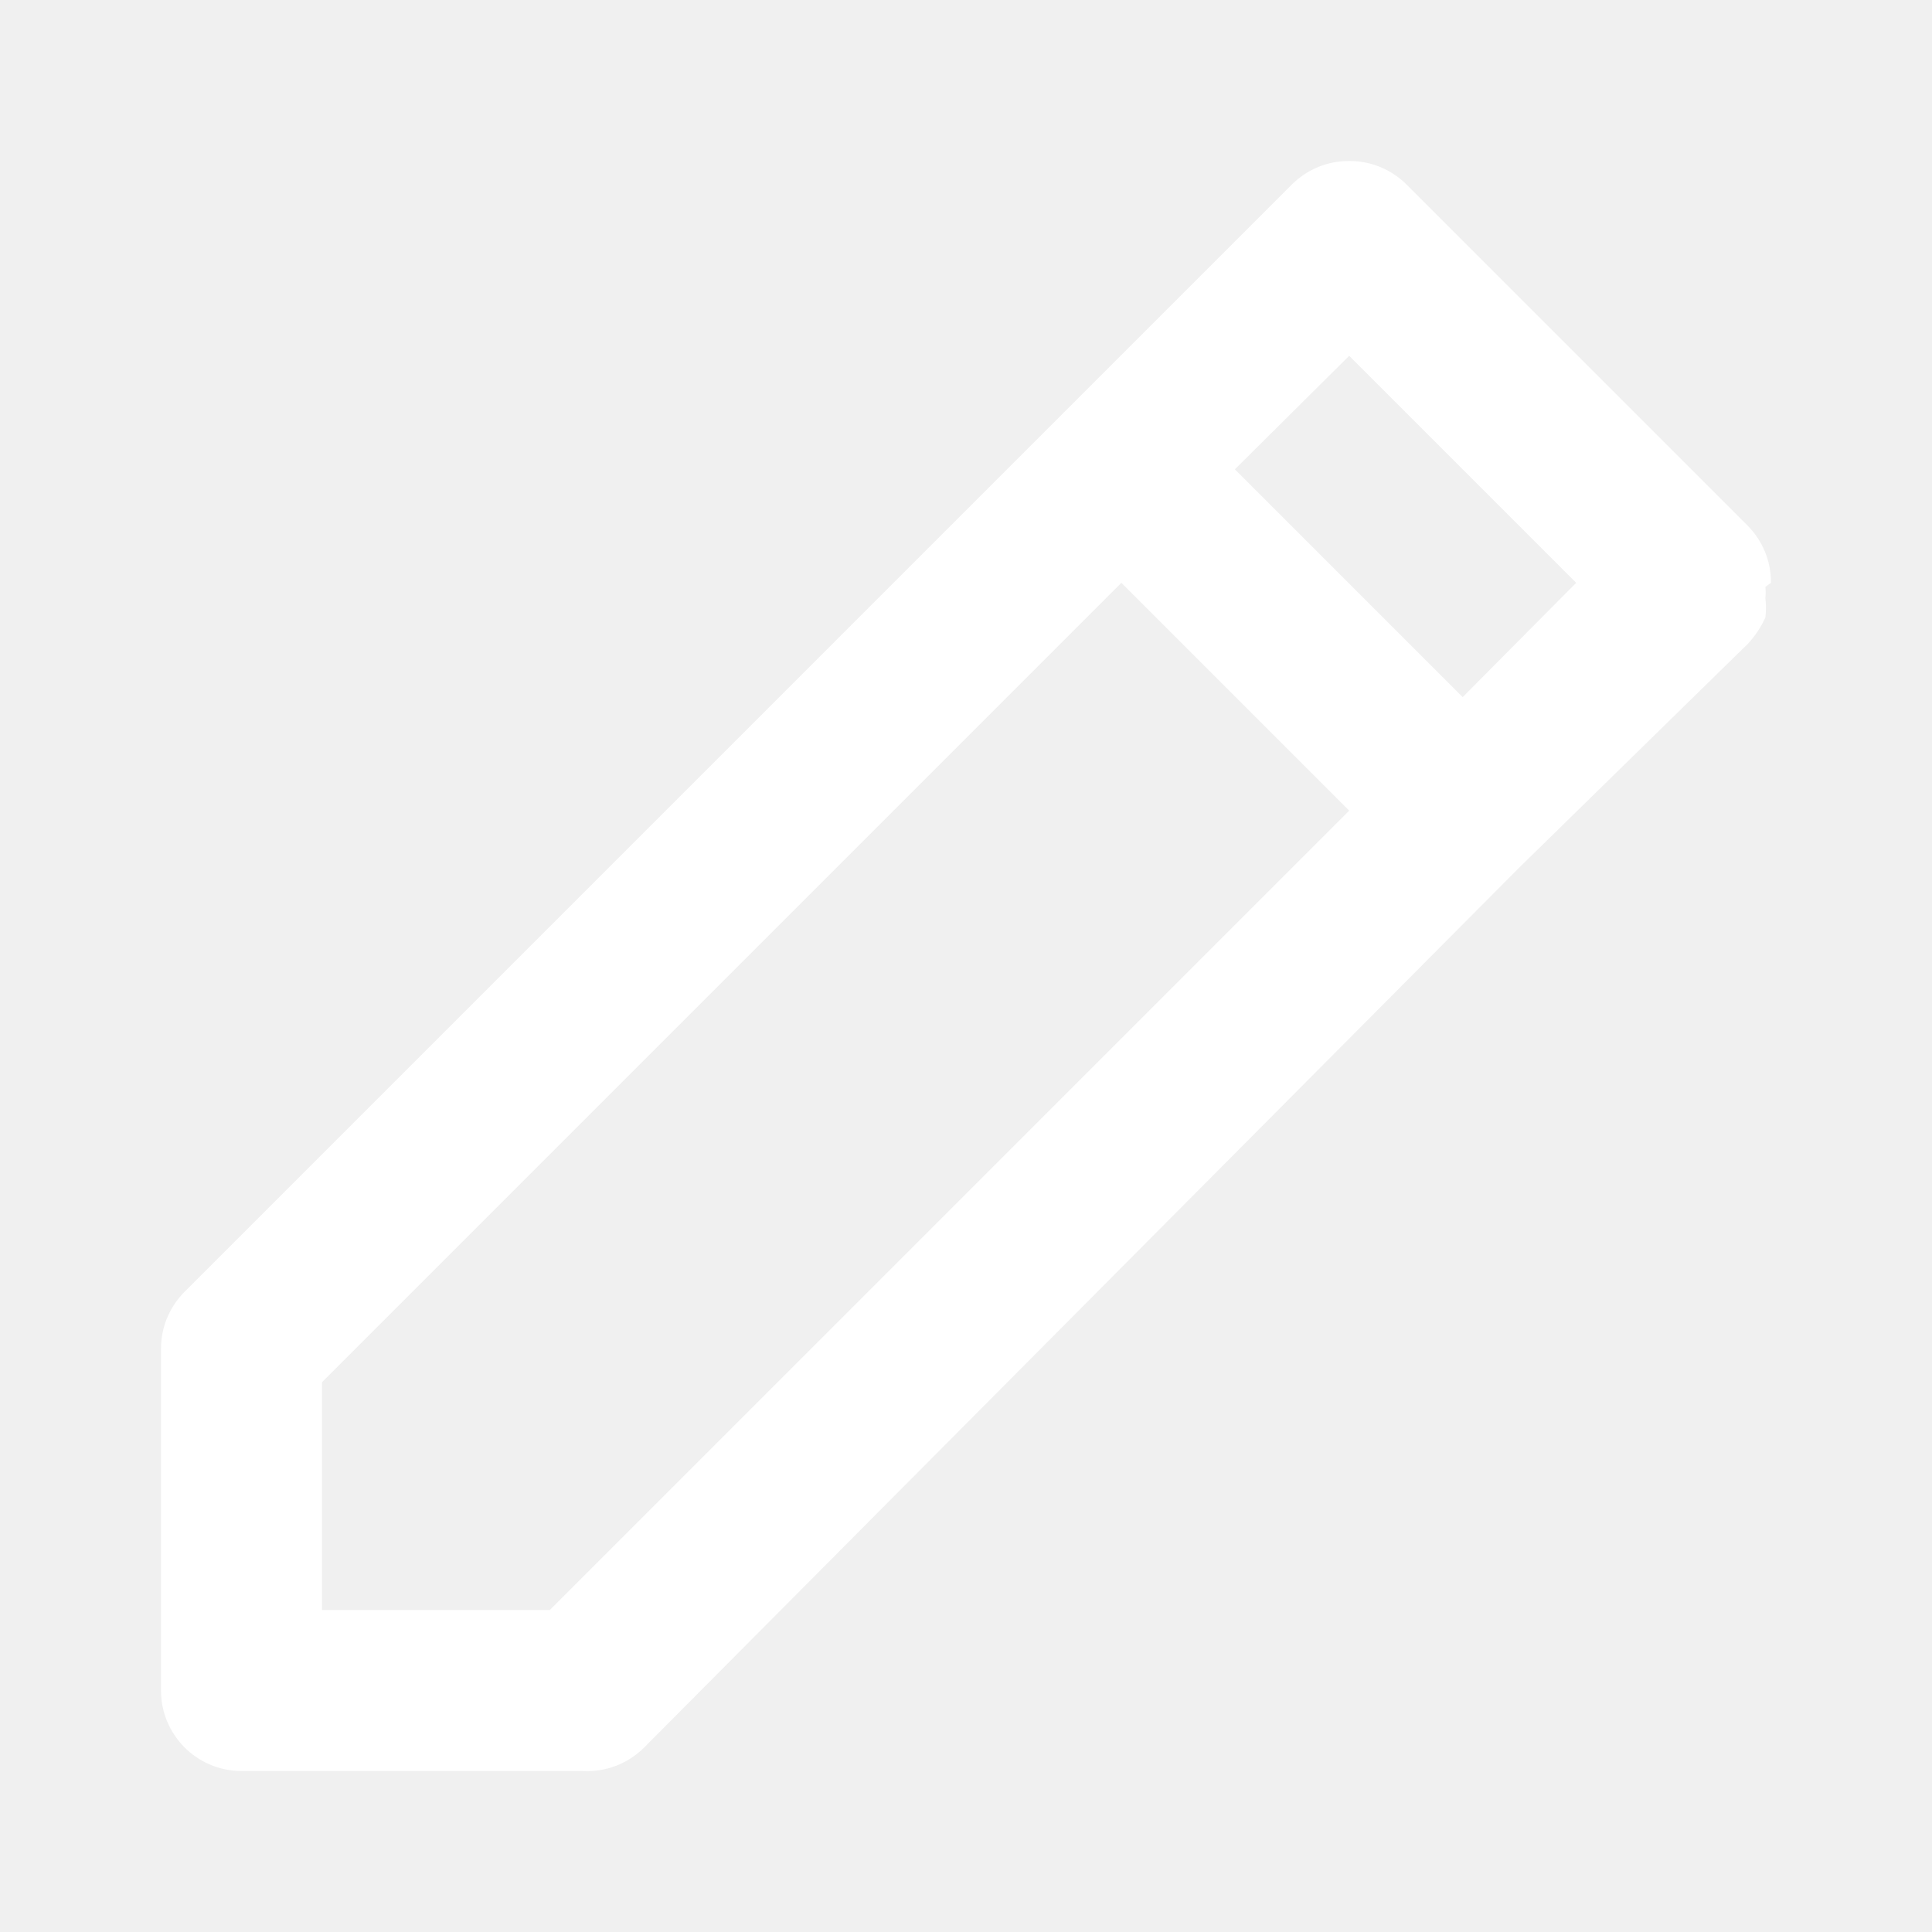
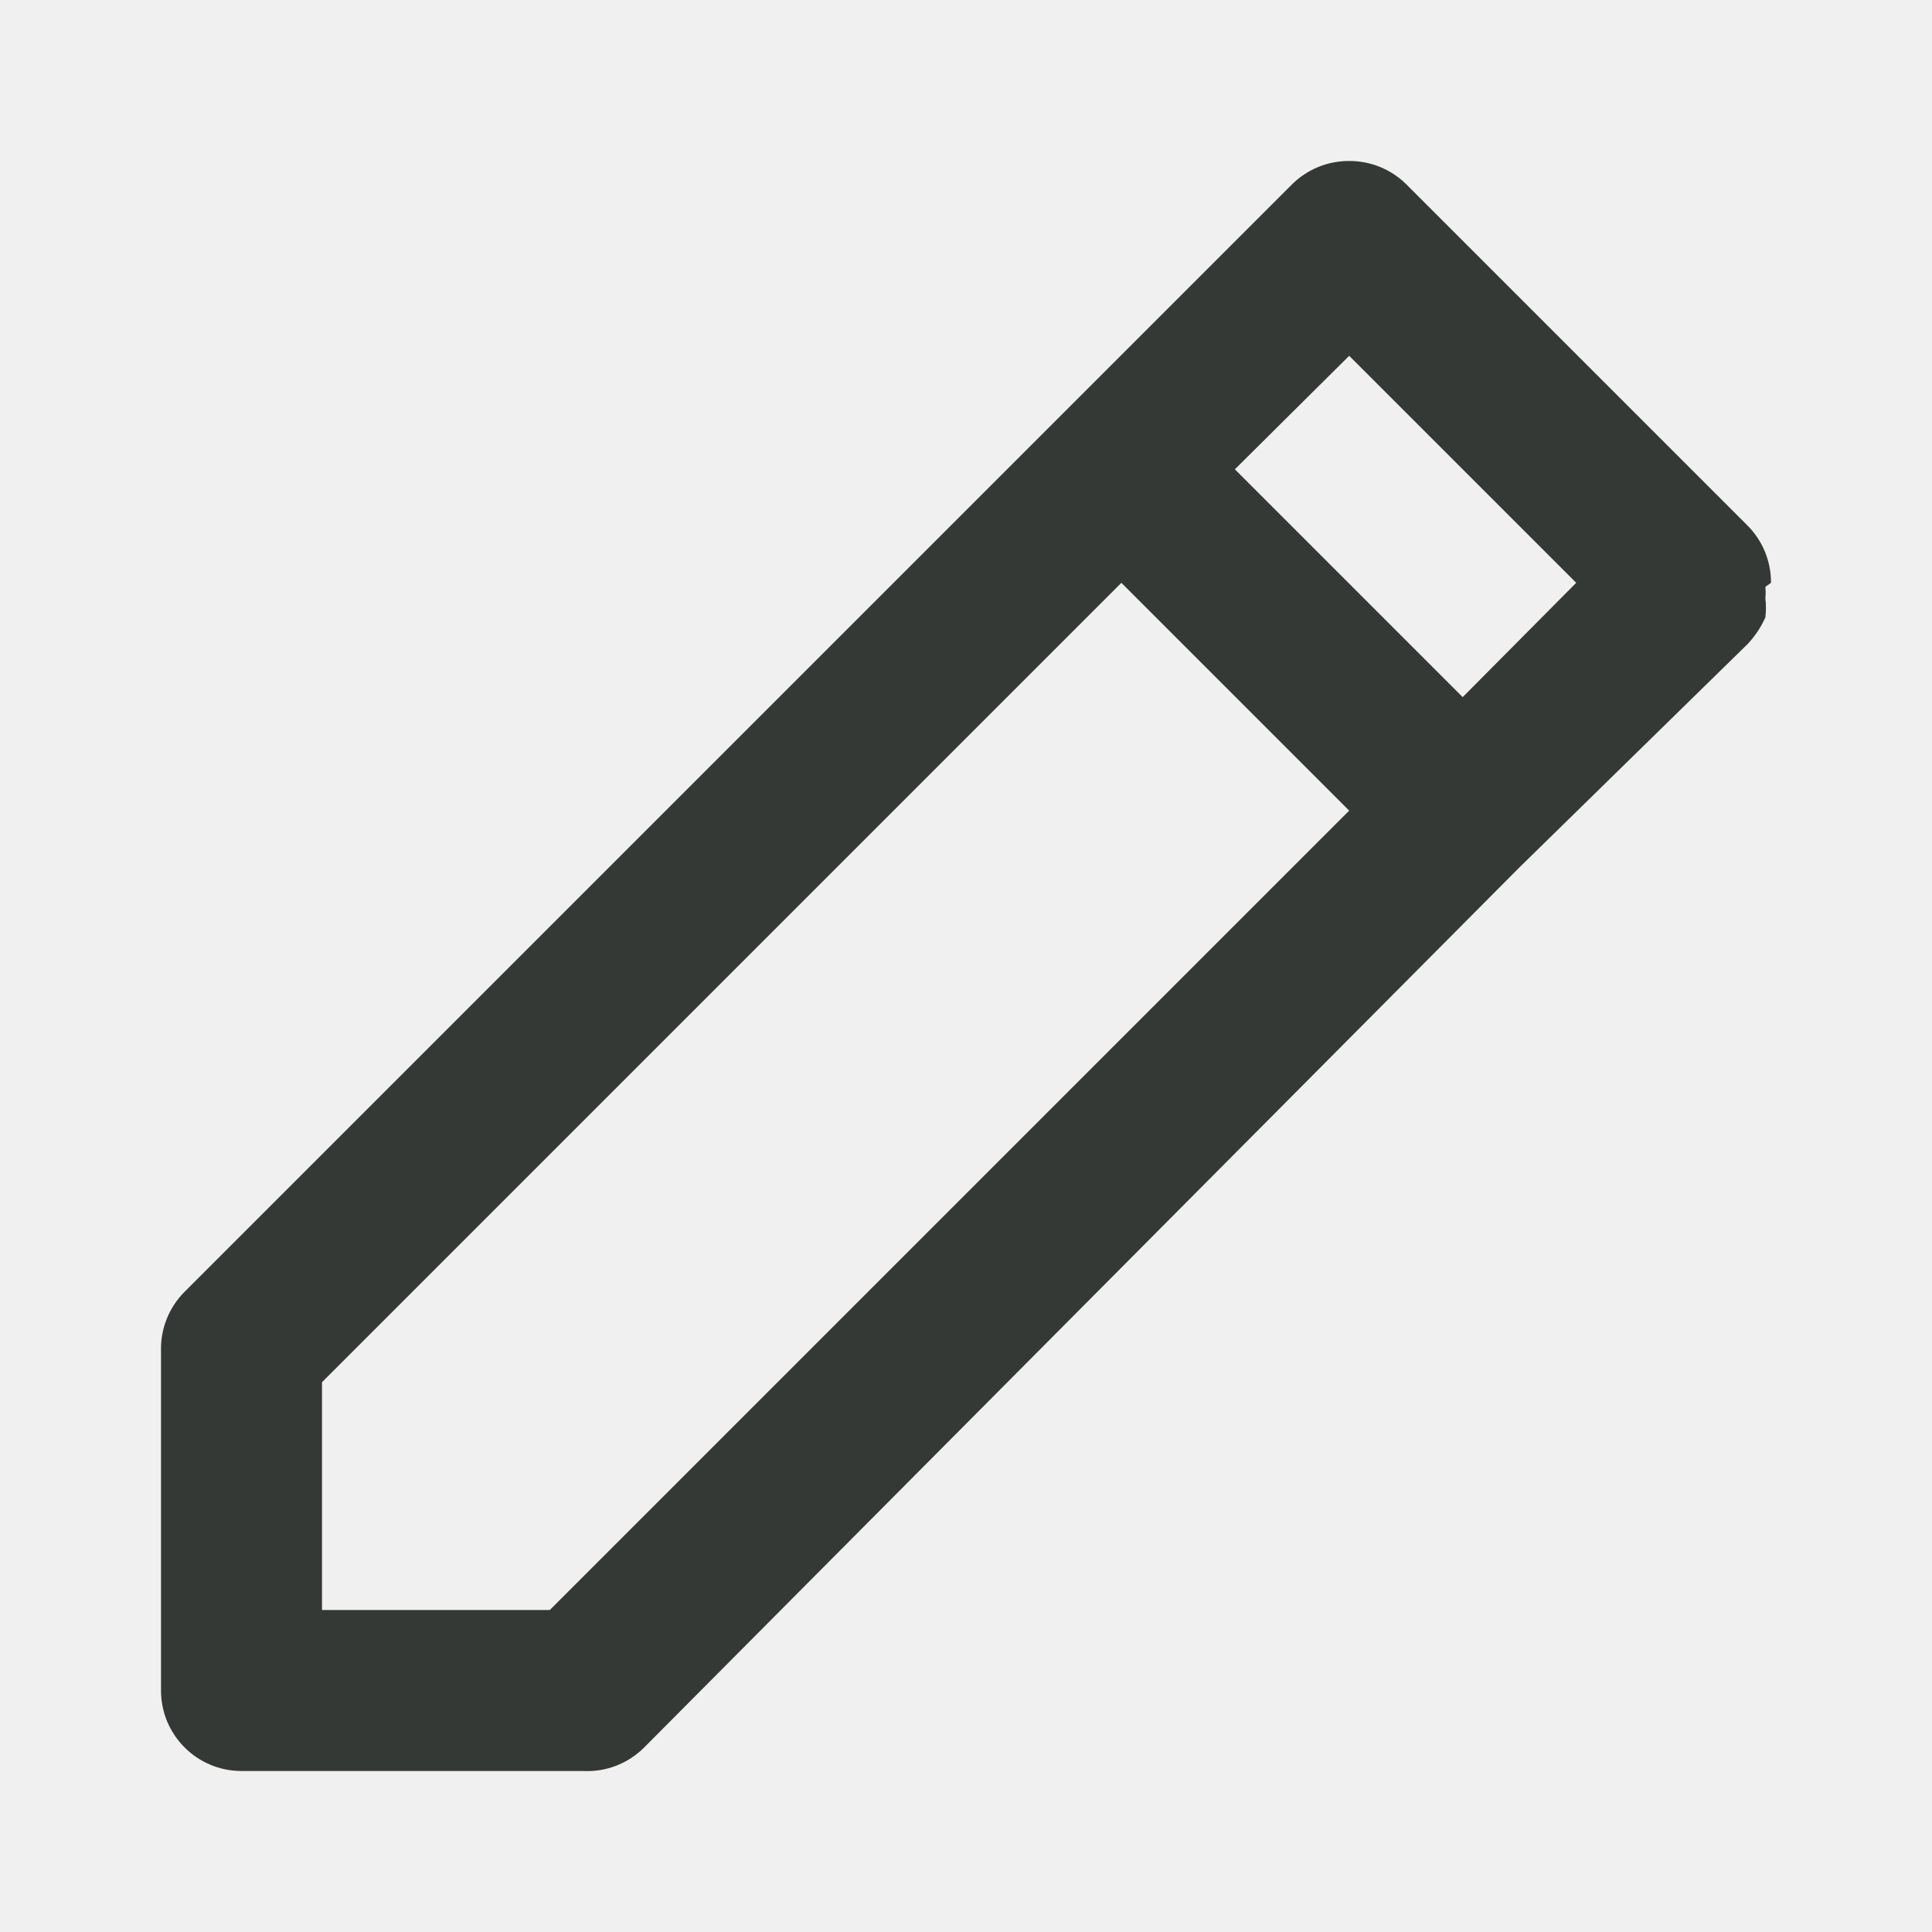
<svg xmlns="http://www.w3.org/2000/svg" viewBox="0 0 24 24" id="pen">
-   <path fill="#FFFFFF" d="M22,7.24a1,1,0,0,0-.29-.71L17.47,2.29A1,1,0,0,0,16.76,2a1,1,0,0,0-.71.29L13.22,5.12h0L2.29,16.05a1,1,0,0,0-.29.71V21a1,1,0,0,0,1,1H7.24A1,1,0,0,0,8,21.71L18.87,10.78h0L21.71,8a1.19,1.19,0,0,0,.22-.33,1,1,0,0,0,0-.24.7.7,0,0,0,0-.14ZM6.83,20H4V17.17l9.93-9.93,2.83,2.83ZM18.17,8.66,15.34,5.83l1.42-1.41,2.82,2.82Z" />
+   <path fill="#353935" d="M22,7.24a1,1,0,0,0-.29-.71L17.47,2.29A1,1,0,0,0,16.76,2a1,1,0,0,0-.71.29L13.22,5.12h0L2.29,16.05a1,1,0,0,0-.29.71V21a1,1,0,0,0,1,1H7.24A1,1,0,0,0,8,21.71L18.87,10.78h0L21.71,8a1.19,1.19,0,0,0,.22-.33,1,1,0,0,0,0-.24.7.7,0,0,0,0-.14ZM6.83,20H4V17.17l9.93-9.93,2.83,2.83ZM18.17,8.66,15.34,5.83l1.42-1.41,2.82,2.82Z" />
</svg>
